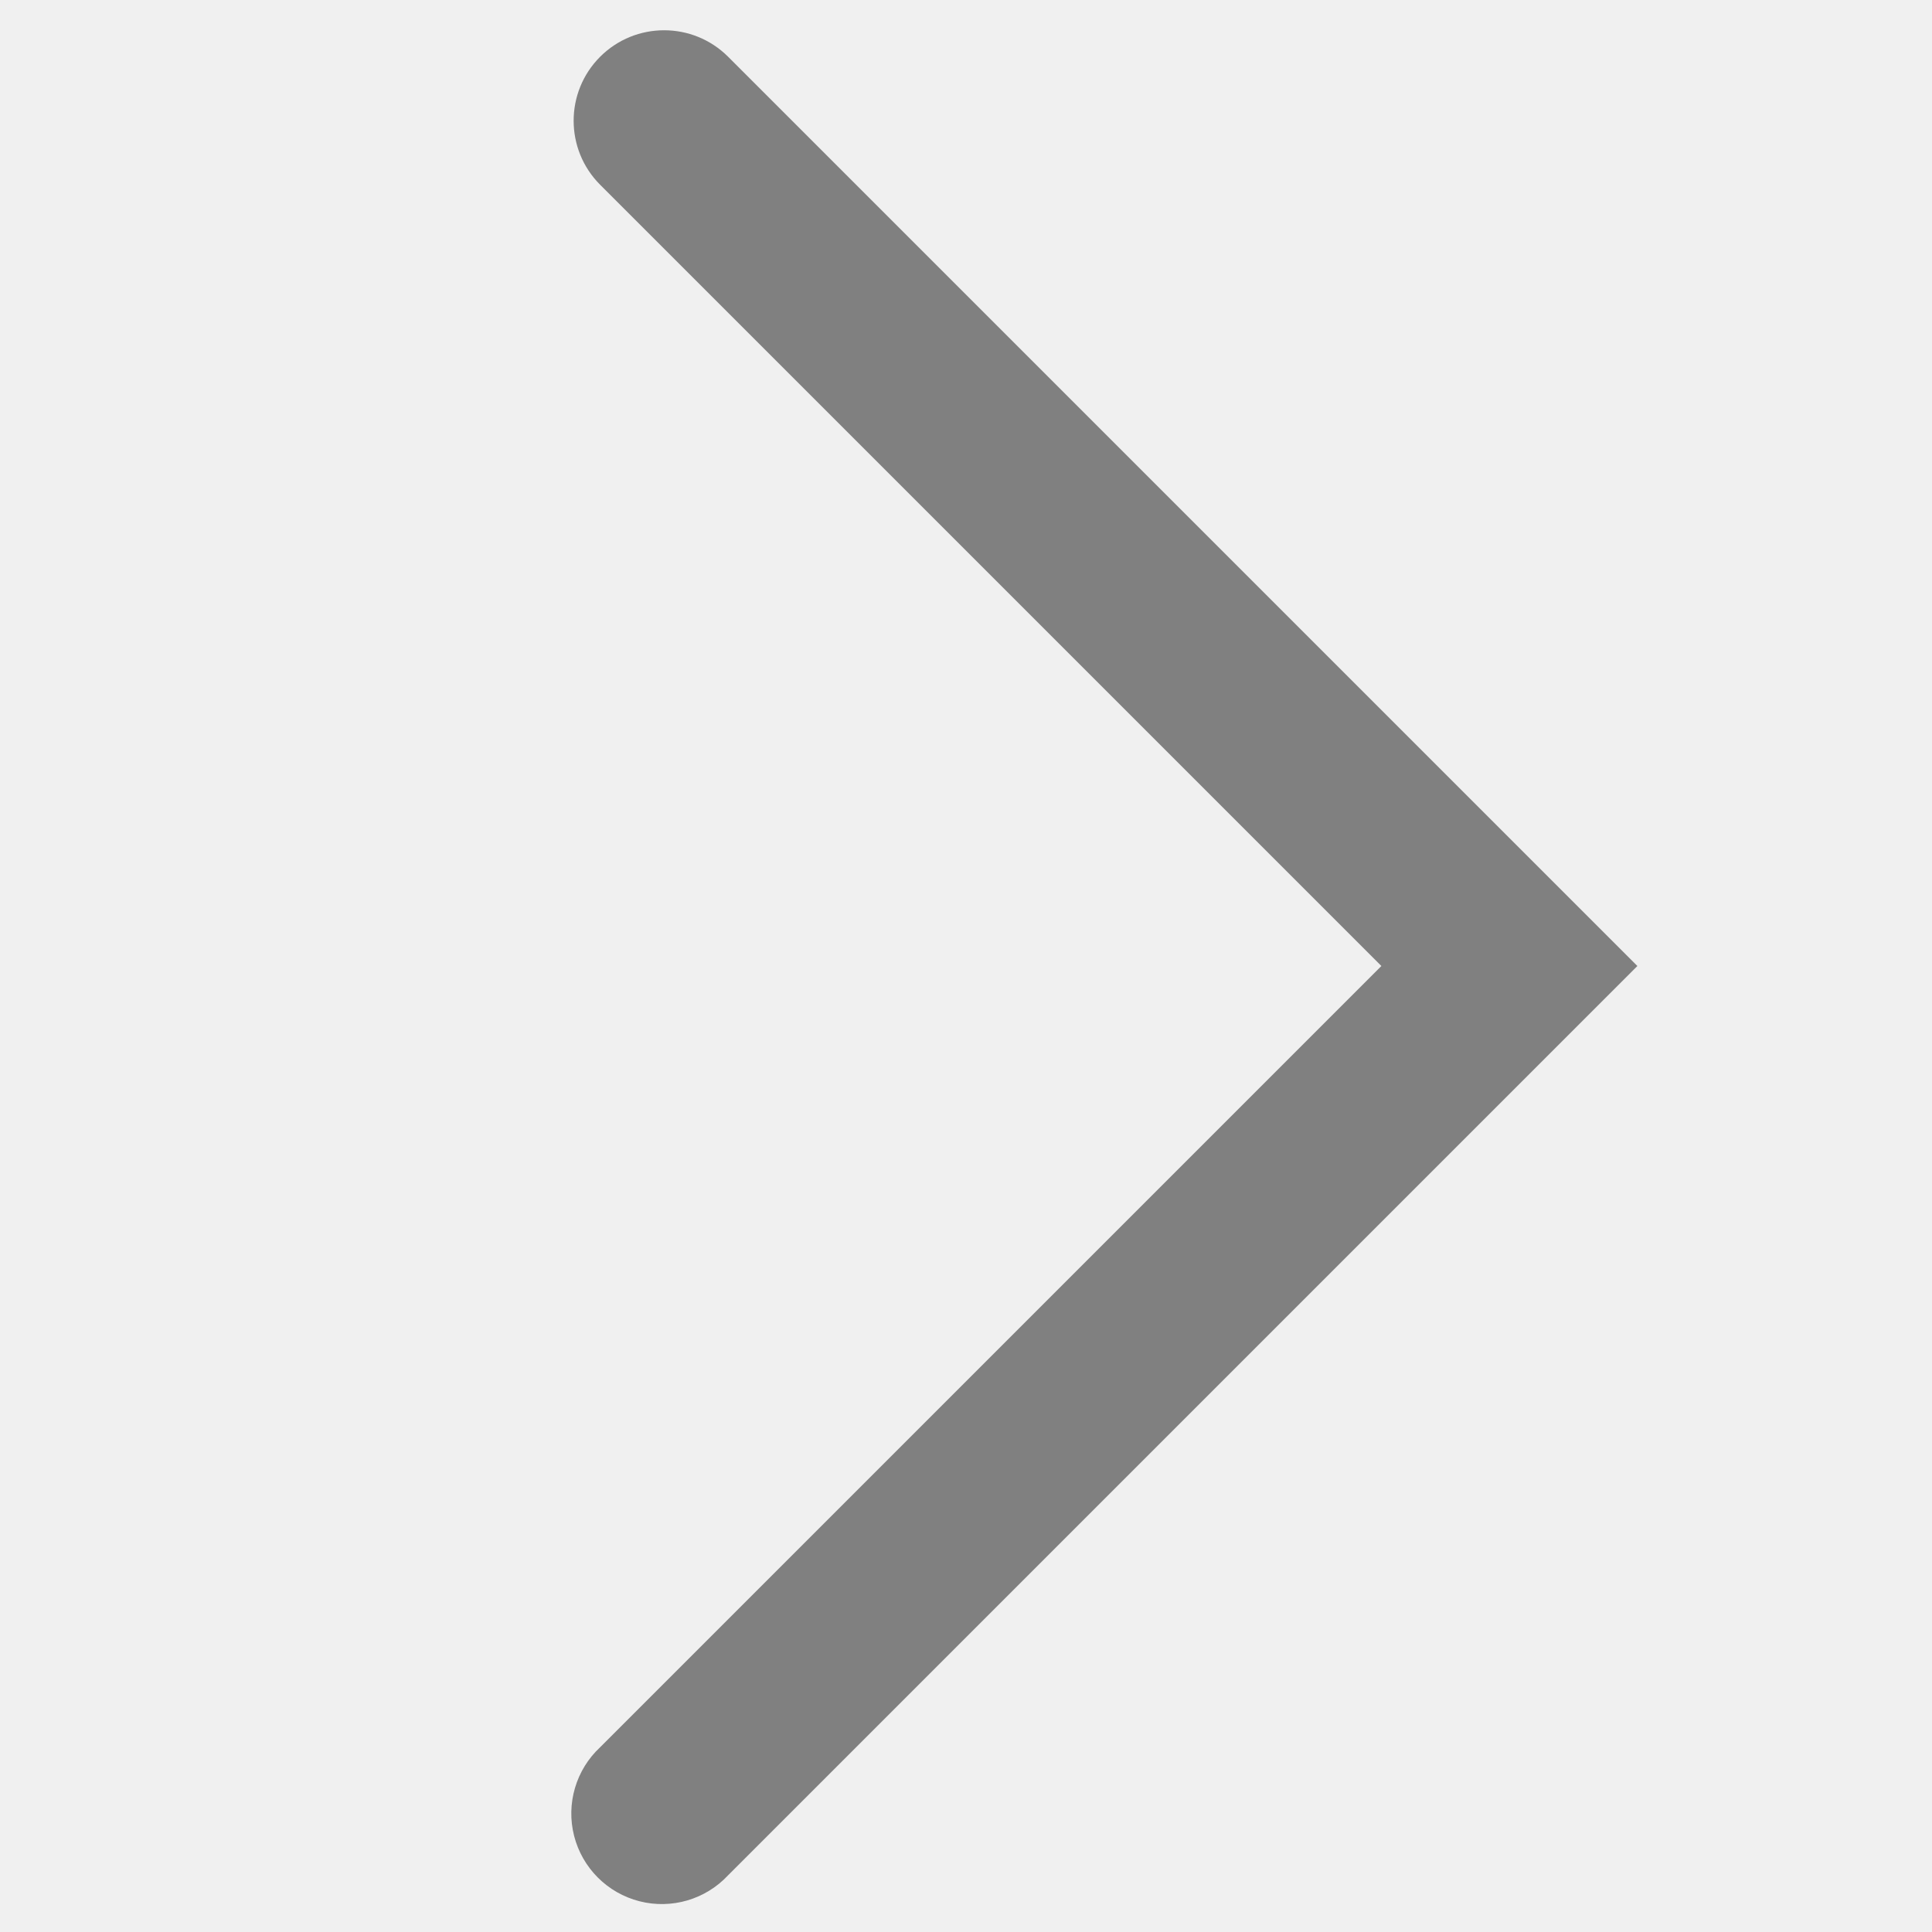
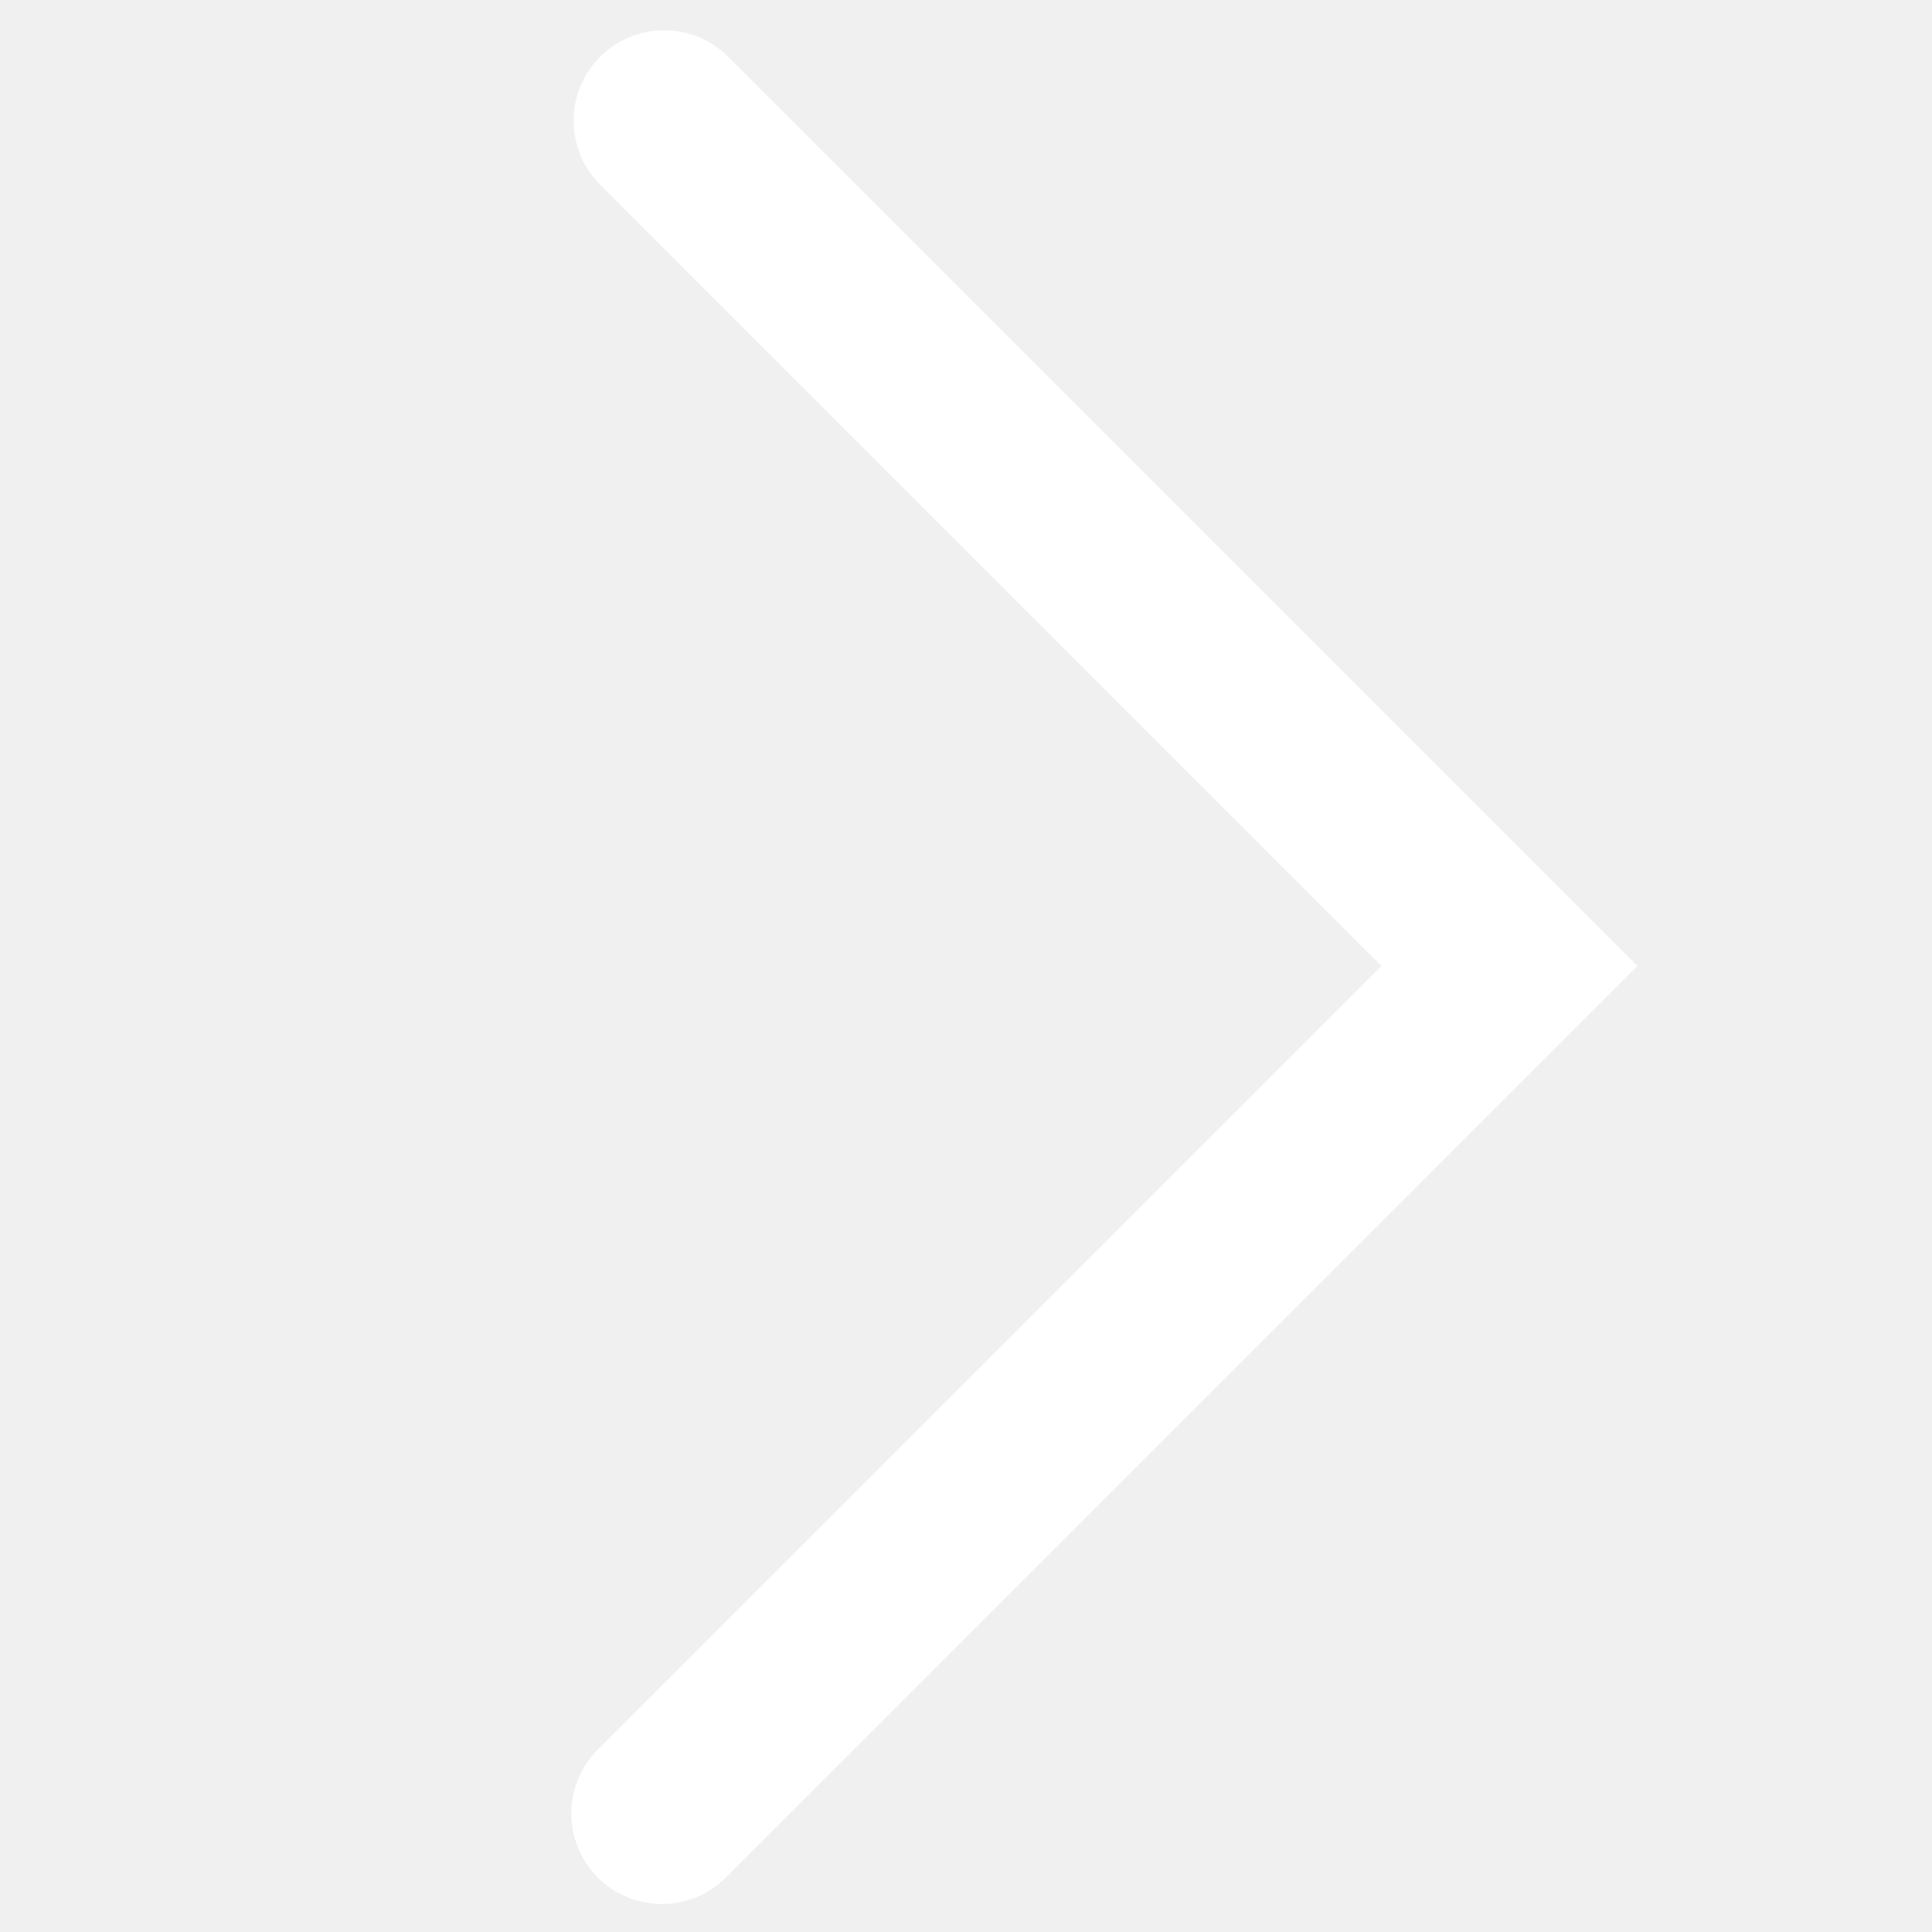
- <svg data-encore-id="icon" fill="gray" role="img" aria-hidden="true" class="Svg-sc-ytk21e-0 cAMMLk IYDlXmBmmUKHveMzIPCF" viewBox="0 0 16 16">
+ <svg xmlns="http://www.w3.org/2000/svg" data-encore-id="icon" fill="white" role="img" aria-hidden="true" class="Svg-sc-ytk21e-0 cAMMLk IYDlXmBmmUKHveMzIPCF" viewBox="0 0 16 16">
  <path d="M4.97.47a.75.75 0 0 0 0 1.06L11.44 8l-6.47 6.47a.75.75 0 1 0 1.06 1.06L13.56 8 6.03.47a.75.75 0 0 0-1.06 0z" />
</svg>
